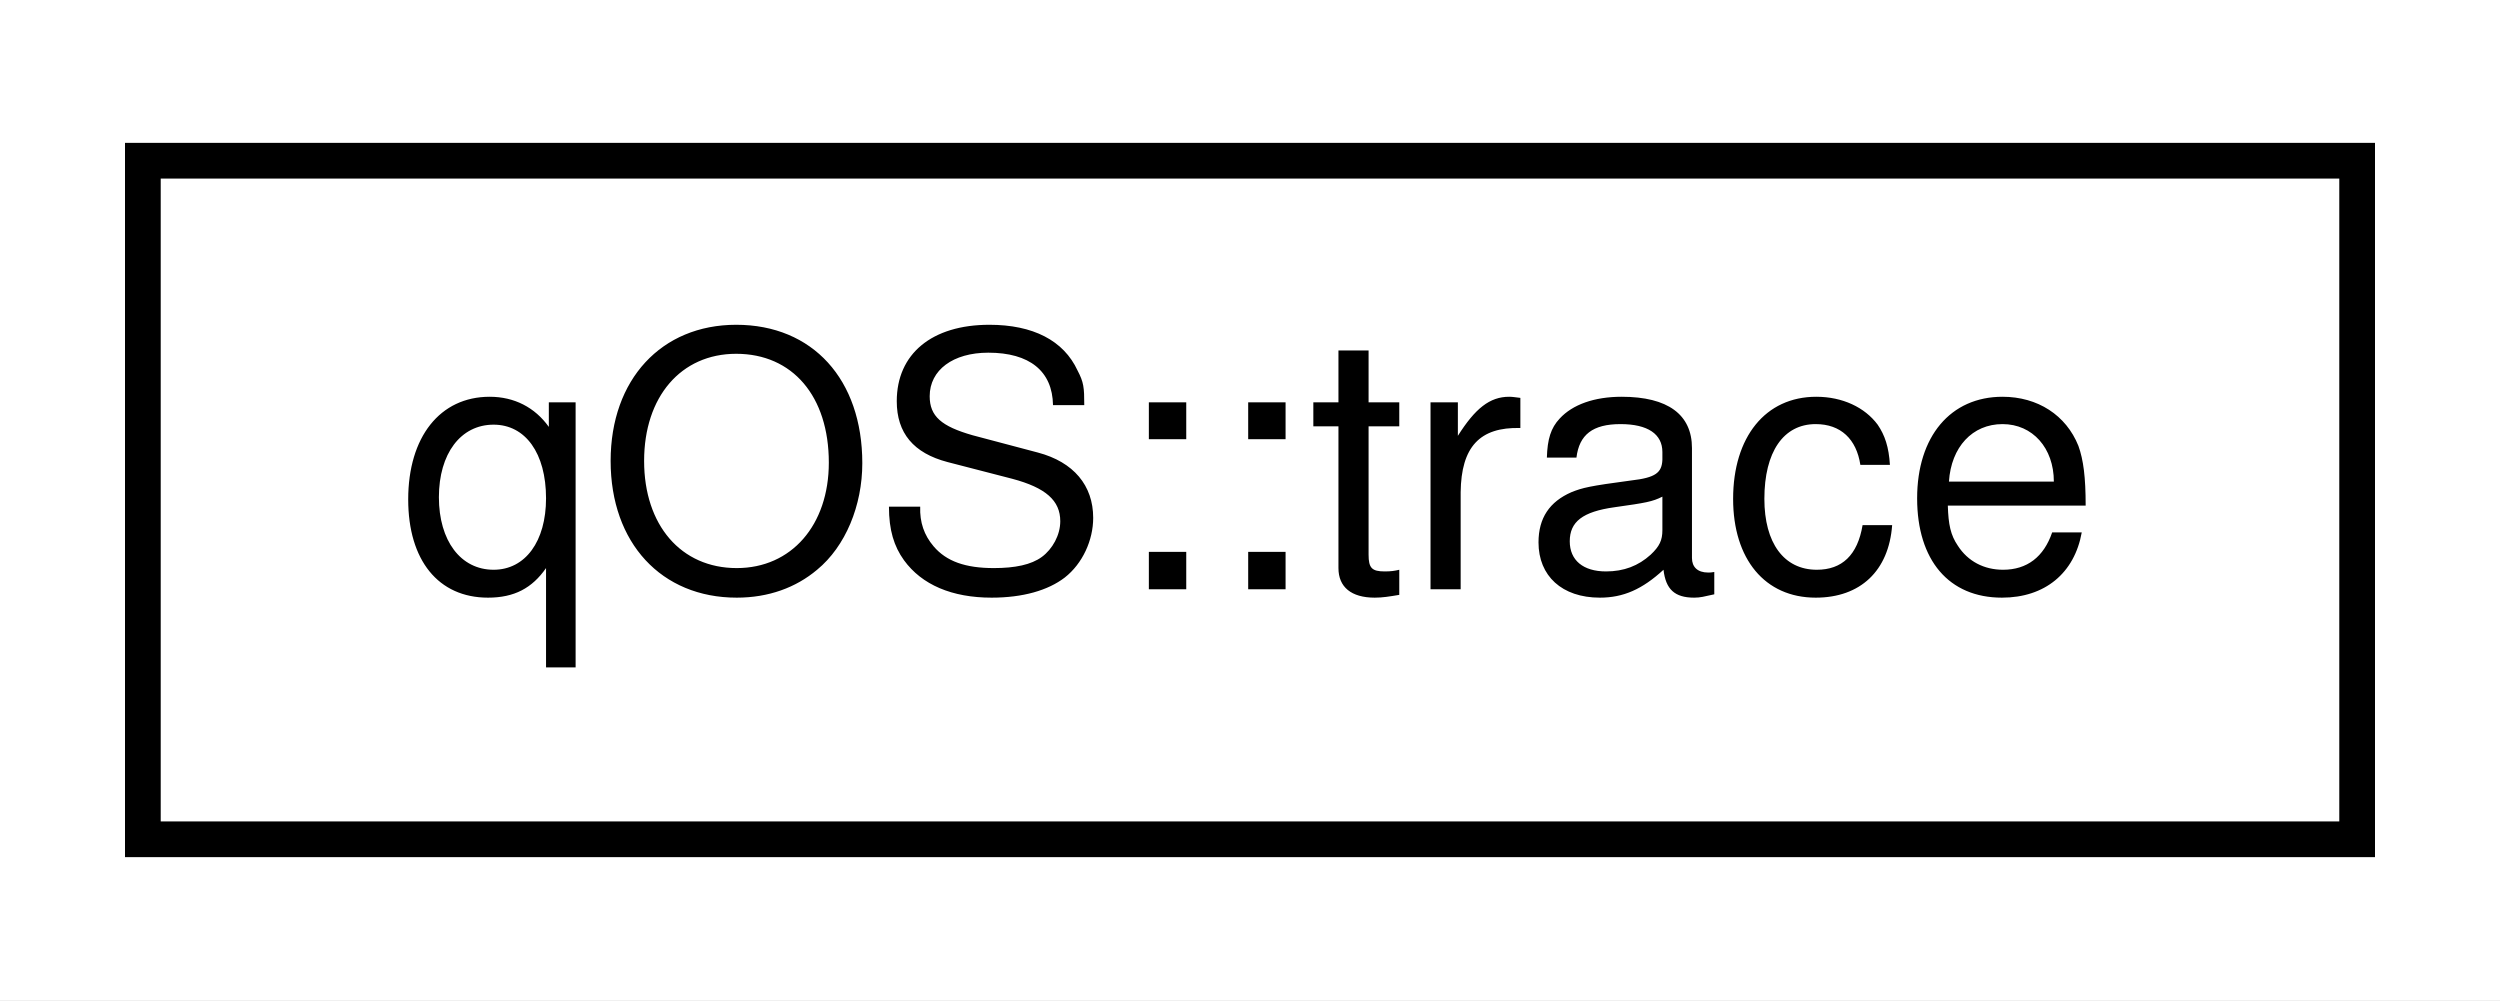
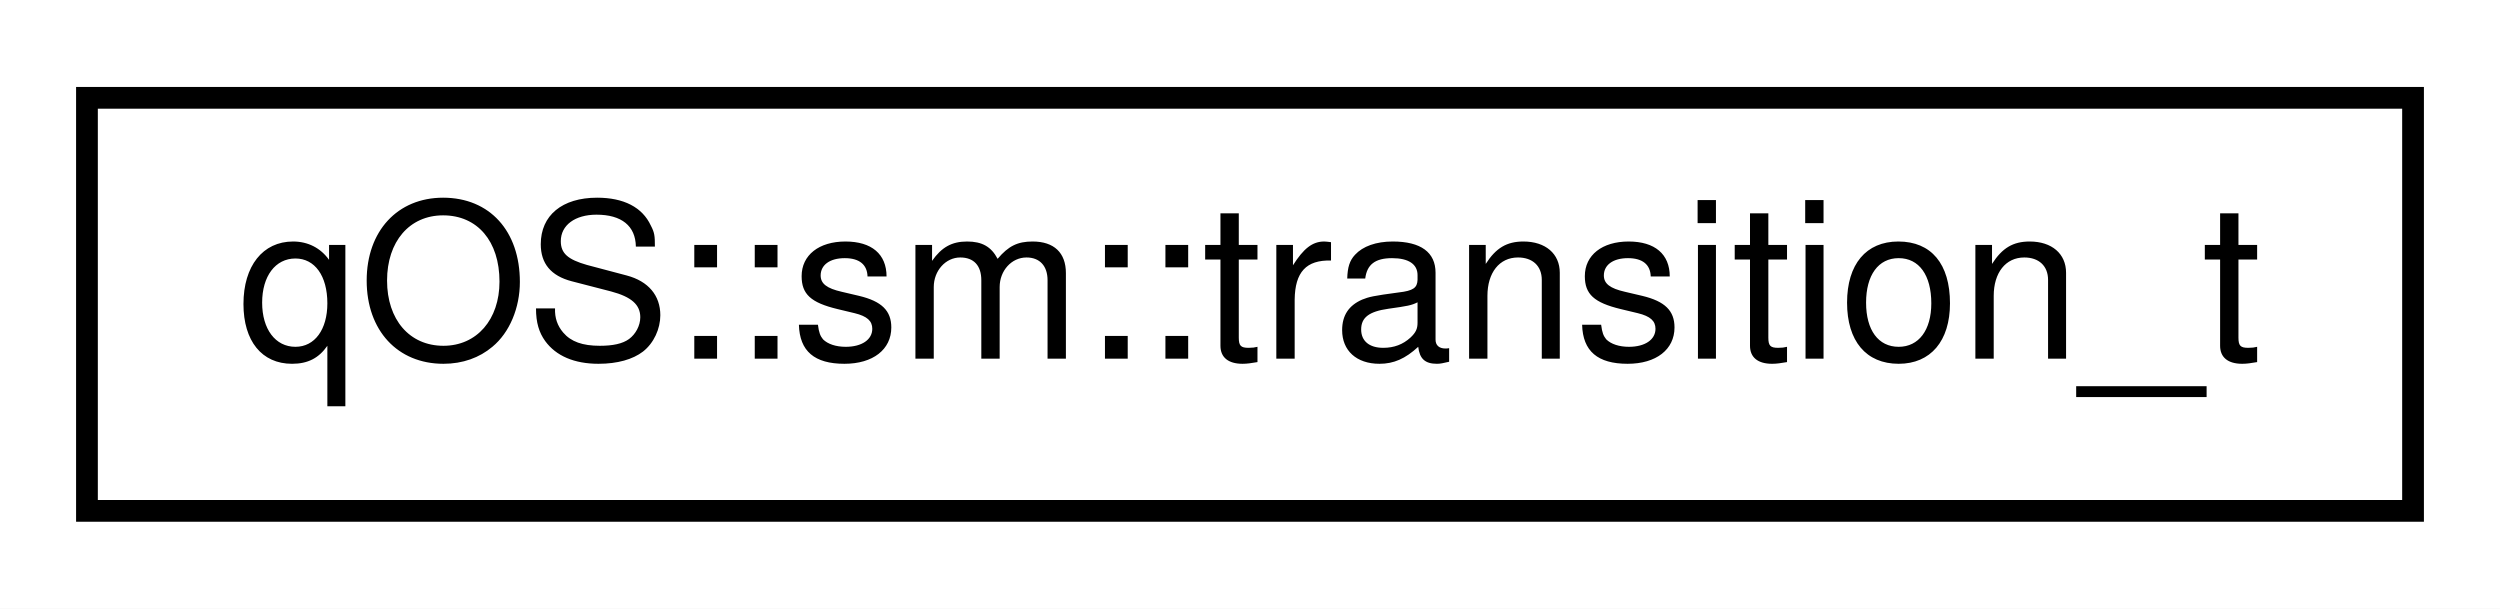
- <svg xmlns="http://www.w3.org/2000/svg" xmlns:xlink="http://www.w3.org/1999/xlink" width="70pt" height="28pt" viewBox="0.00 0.00 70.00 28.00">
+ <svg xmlns="http://www.w3.org/2000/svg" xmlns:xlink="http://www.w3.org/1999/xlink" width="115pt" height="28pt" viewBox="0.00 0.00 115.00 28.00">
  <g id="graph0" class="graph" transform="scale(1 1) rotate(0) translate(4 24)">
-     <polygon fill="white" stroke="transparent" points="-4,4 -4,-24 66,-24 66,4 -4,4" />
+     <polygon fill="white" stroke="transparent" points="-4,4 -4,-24 111,-24 111,4 -4,4" />
    <g id="node1" class="node">
      <g id="a_node1">
-         <a xlink:href="classq_o_s_1_1trace.html" target="_top" xlink:title="The global class to output trace streams. Its usage requires one the following static methods: trace:...">
-           <polygon fill="white" stroke="black" points="0,-0.5 0,-19.5 62,-19.5 62,-0.5 0,-0.5" />
-           <text text-anchor="middle" x="31" y="-7.5" font-family="Helvetica,sans-Serif" font-size="10.00">qOS::trace</text>
+         <a xlink:href="structq_o_s_1_1sm_1_1transition__t.html" target="_top" xlink:title="This structure should be used to define an item for a state transition table.">
+           <polygon fill="white" stroke="black" points="0,-0.5 0,-19.5 107,-19.5 107,-0.5 0,-0.5" />
+           <text text-anchor="middle" x="53.5" y="-7.5" font-family="Helvetica,sans-Serif" font-size="10.00">qOS::sm::transition_t</text>
        </a>
      </g>
    </g>
  </g>
</svg>
